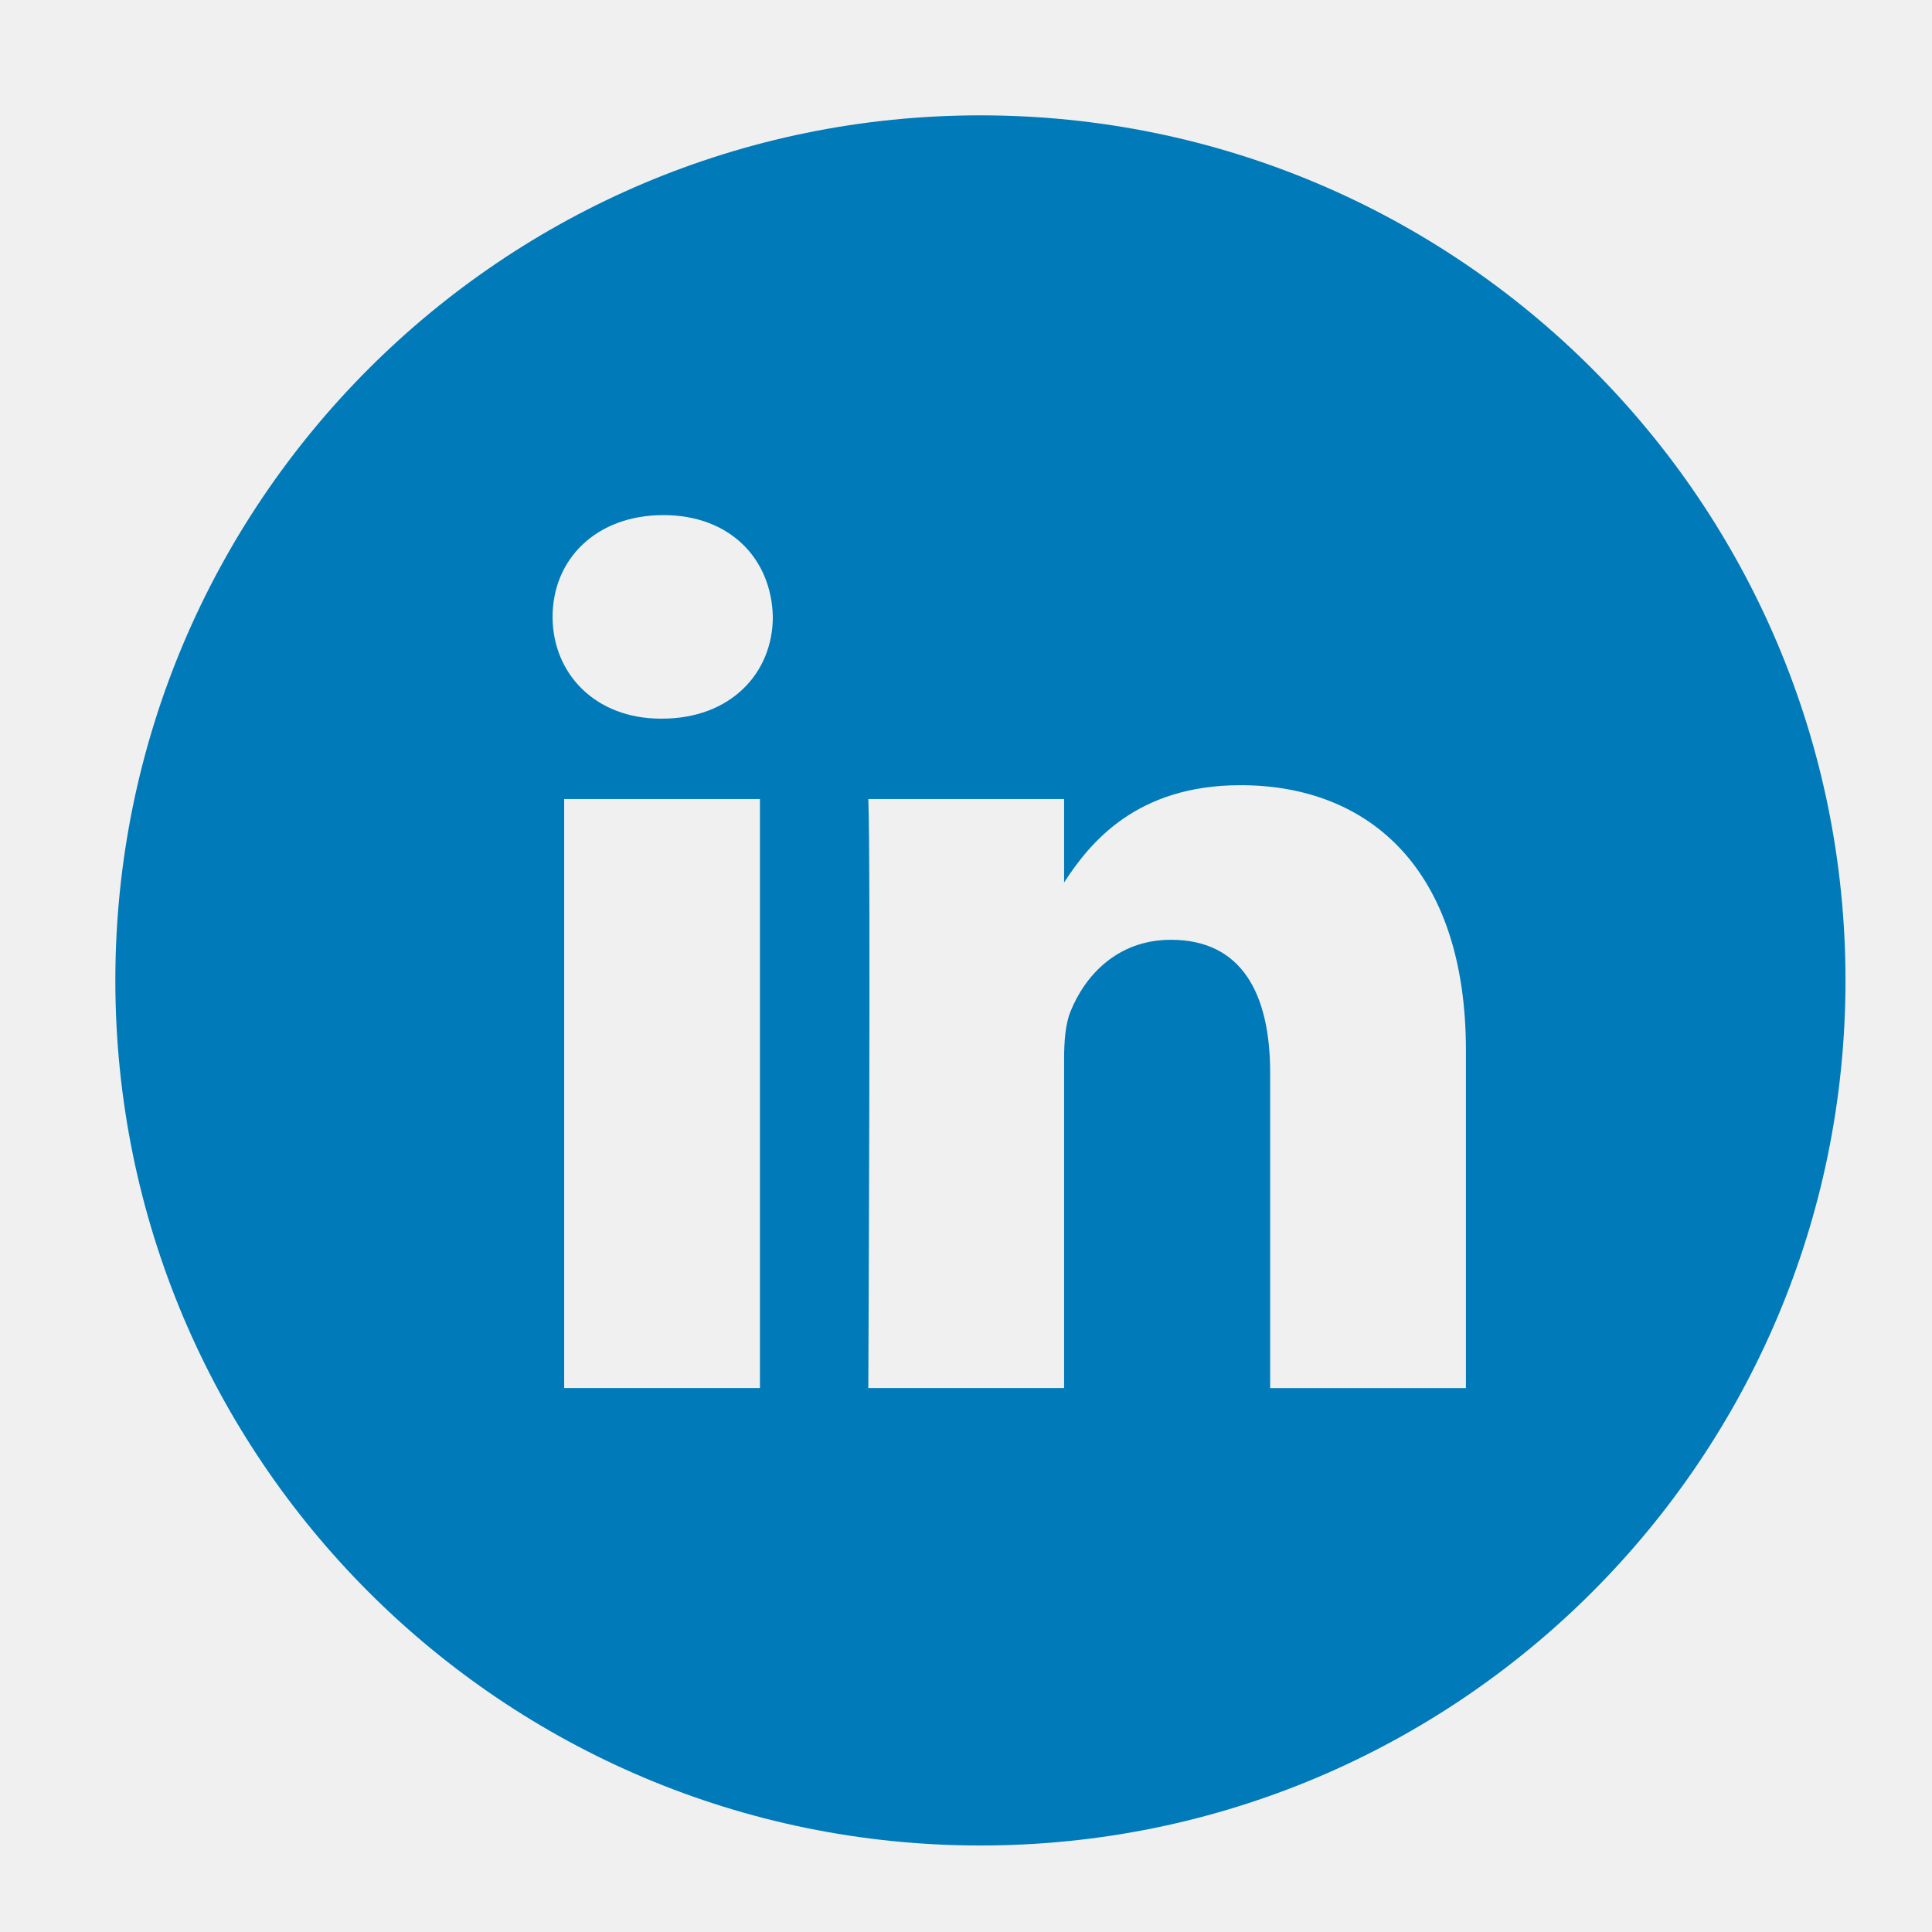
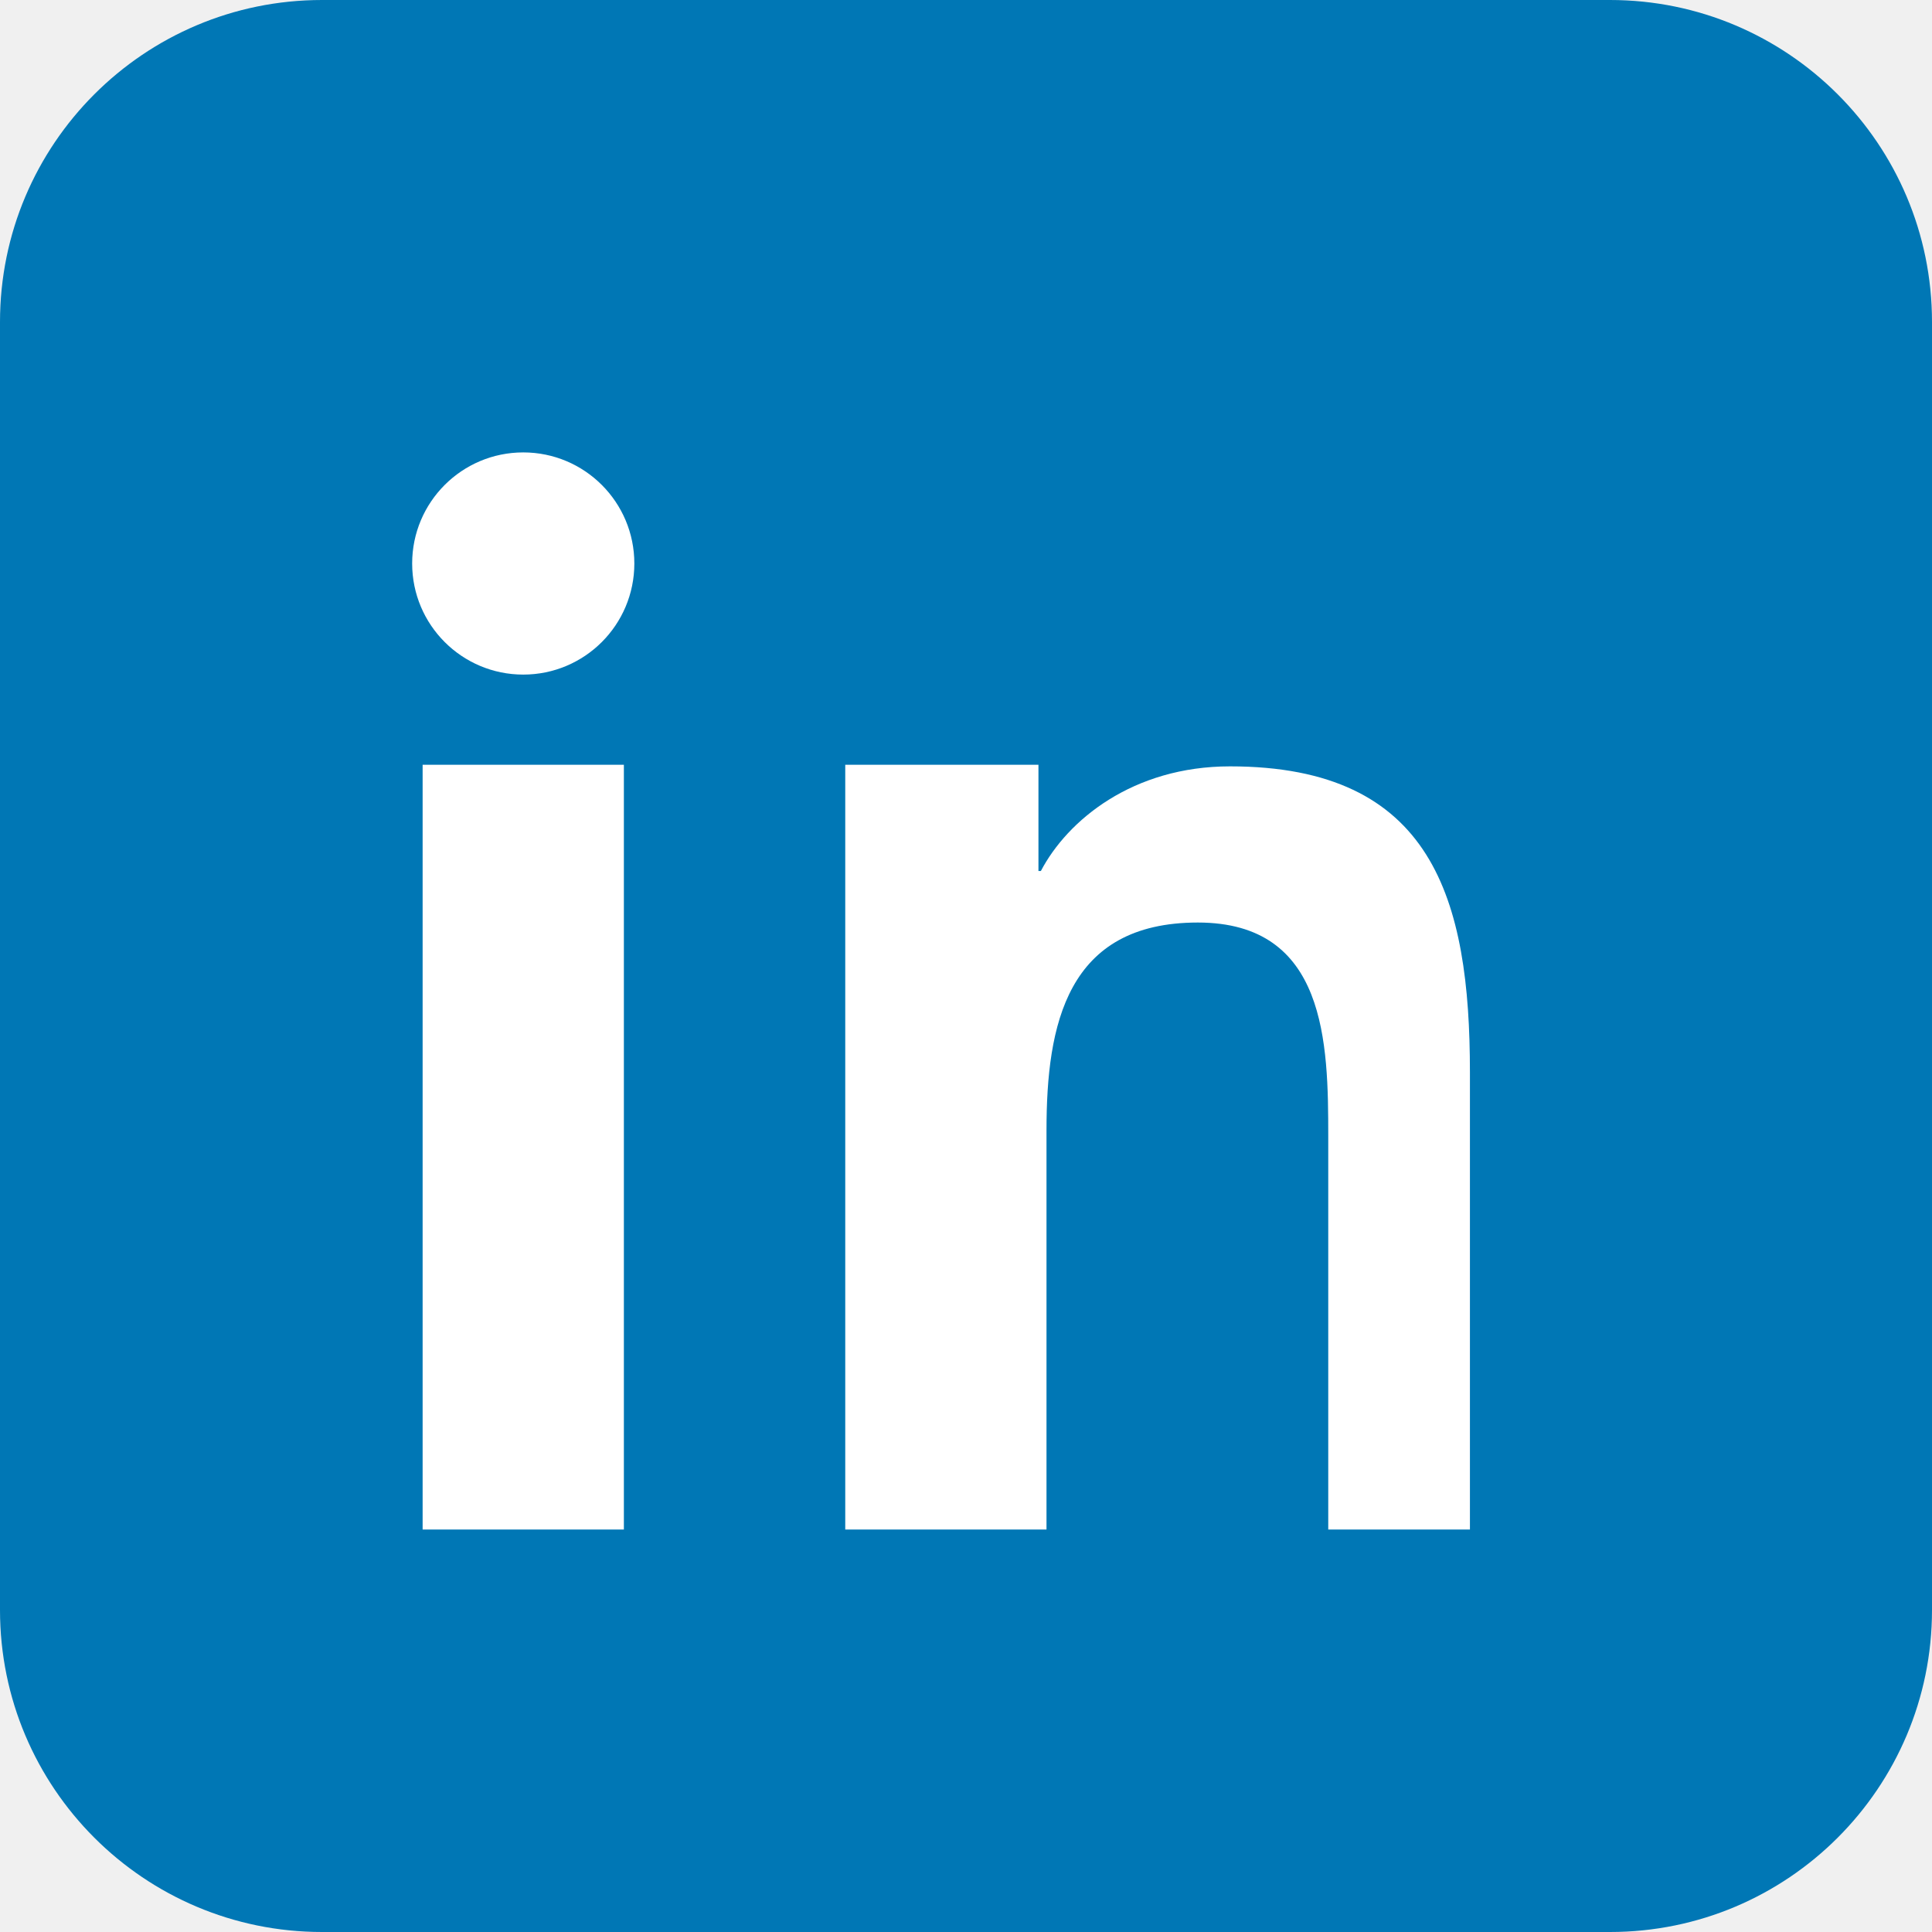
- <svg xmlns="http://www.w3.org/2000/svg" width="67" height="67">
-   <g>
-     <rect fill="none" id="canvas_background" height="402" width="582" y="-1" x="-1" />
-   </g>
-   <g>
-     <path id="svg_1" fill-rule="evenodd" clip-rule="evenodd" fill="#007AB9" d="m50.837,48.137l0,-11.712c0,-6.275 -3.35,-9.195 -7.816,-9.195c-3.604,0 -5.219,1.983 -6.119,3.374l0,-2.894l-6.79,0c0.09,1.917 0,20.427 0,20.427l6.79,0l0,-11.408c0,-0.609 0.044,-1.219 0.224,-1.655c0.49,-1.22 1.607,-2.483 3.482,-2.483c2.458,0 3.44,1.873 3.44,4.618l0,10.929l6.789,0l0,-0.001zm-27.878,-23.215c2.367,0 3.842,-1.57 3.842,-3.531c-0.044,-2.003 -1.475,-3.528 -3.797,-3.528s-3.841,1.524 -3.841,3.528c0,1.961 1.474,3.531 3.753,3.531l0.043,0zm11.041,39.078c-16.568,0 -30,-13.432 -30,-30c0,-16.569 13.432,-30 30,-30s30,13.431 30,30c0,16.568 -13.432,30 -30,30zm-7.646,-15.863l0,-20.427l-6.789,0l0,20.427l6.789,0z" />
-   </g>
+ <svg xmlns="http://www.w3.org/2000/svg" viewBox="0 0 24 24" width="24" height="24" aria-hidden="true">
+   <rect width="24" height="24" rx="4" fill="#0077B5" />
+   <path fill="#fff" d="M7.75 19H5.25V9.5h2.5V19zM6.5 8.38a1.38 1.38 0 1 1 0-2.76 1.38 1.38 0 0 1 0 2.76zM19 19h-2.5v-4.88c0-1.16-.02-2.66-1.62-2.66-1.63 0-1.88 1.27-1.88 2.58V19H10.5V9.5h2.4v1.32h.03c.33-.63 1.14-1.3 2.35-1.3 2.52 0 2.98 1.65 2.98 3.8V19H19z" />
</svg>
